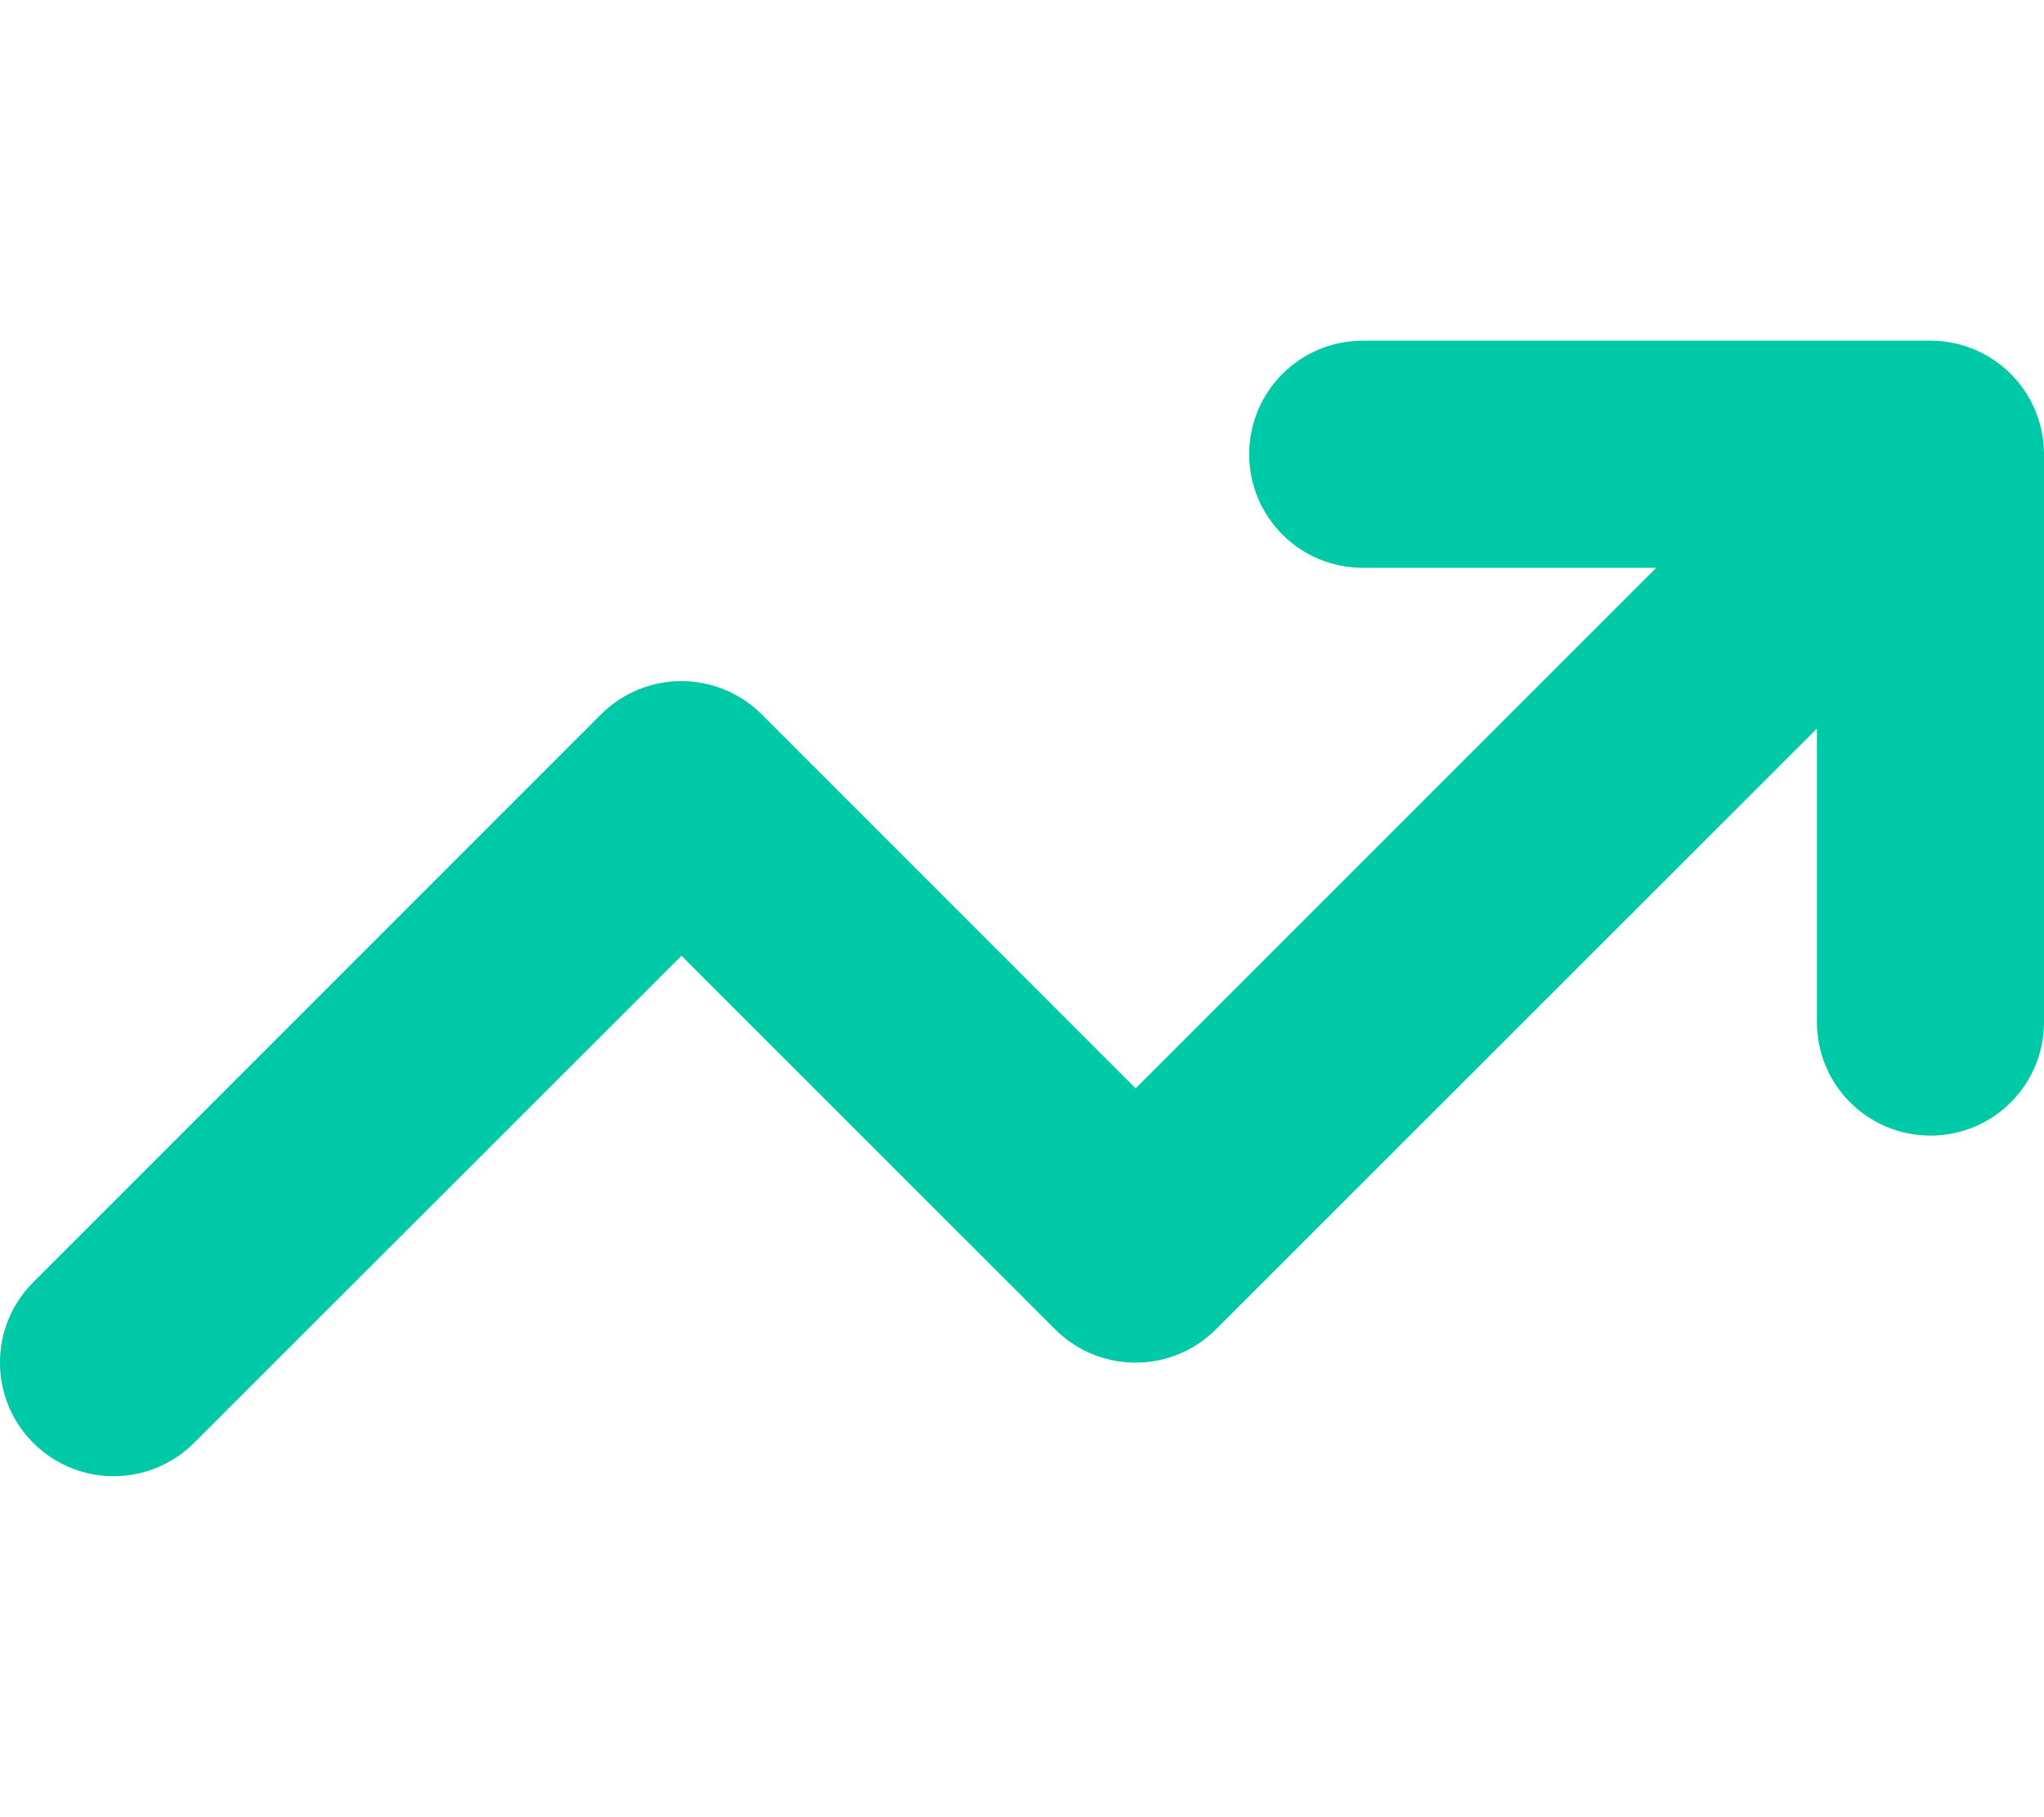
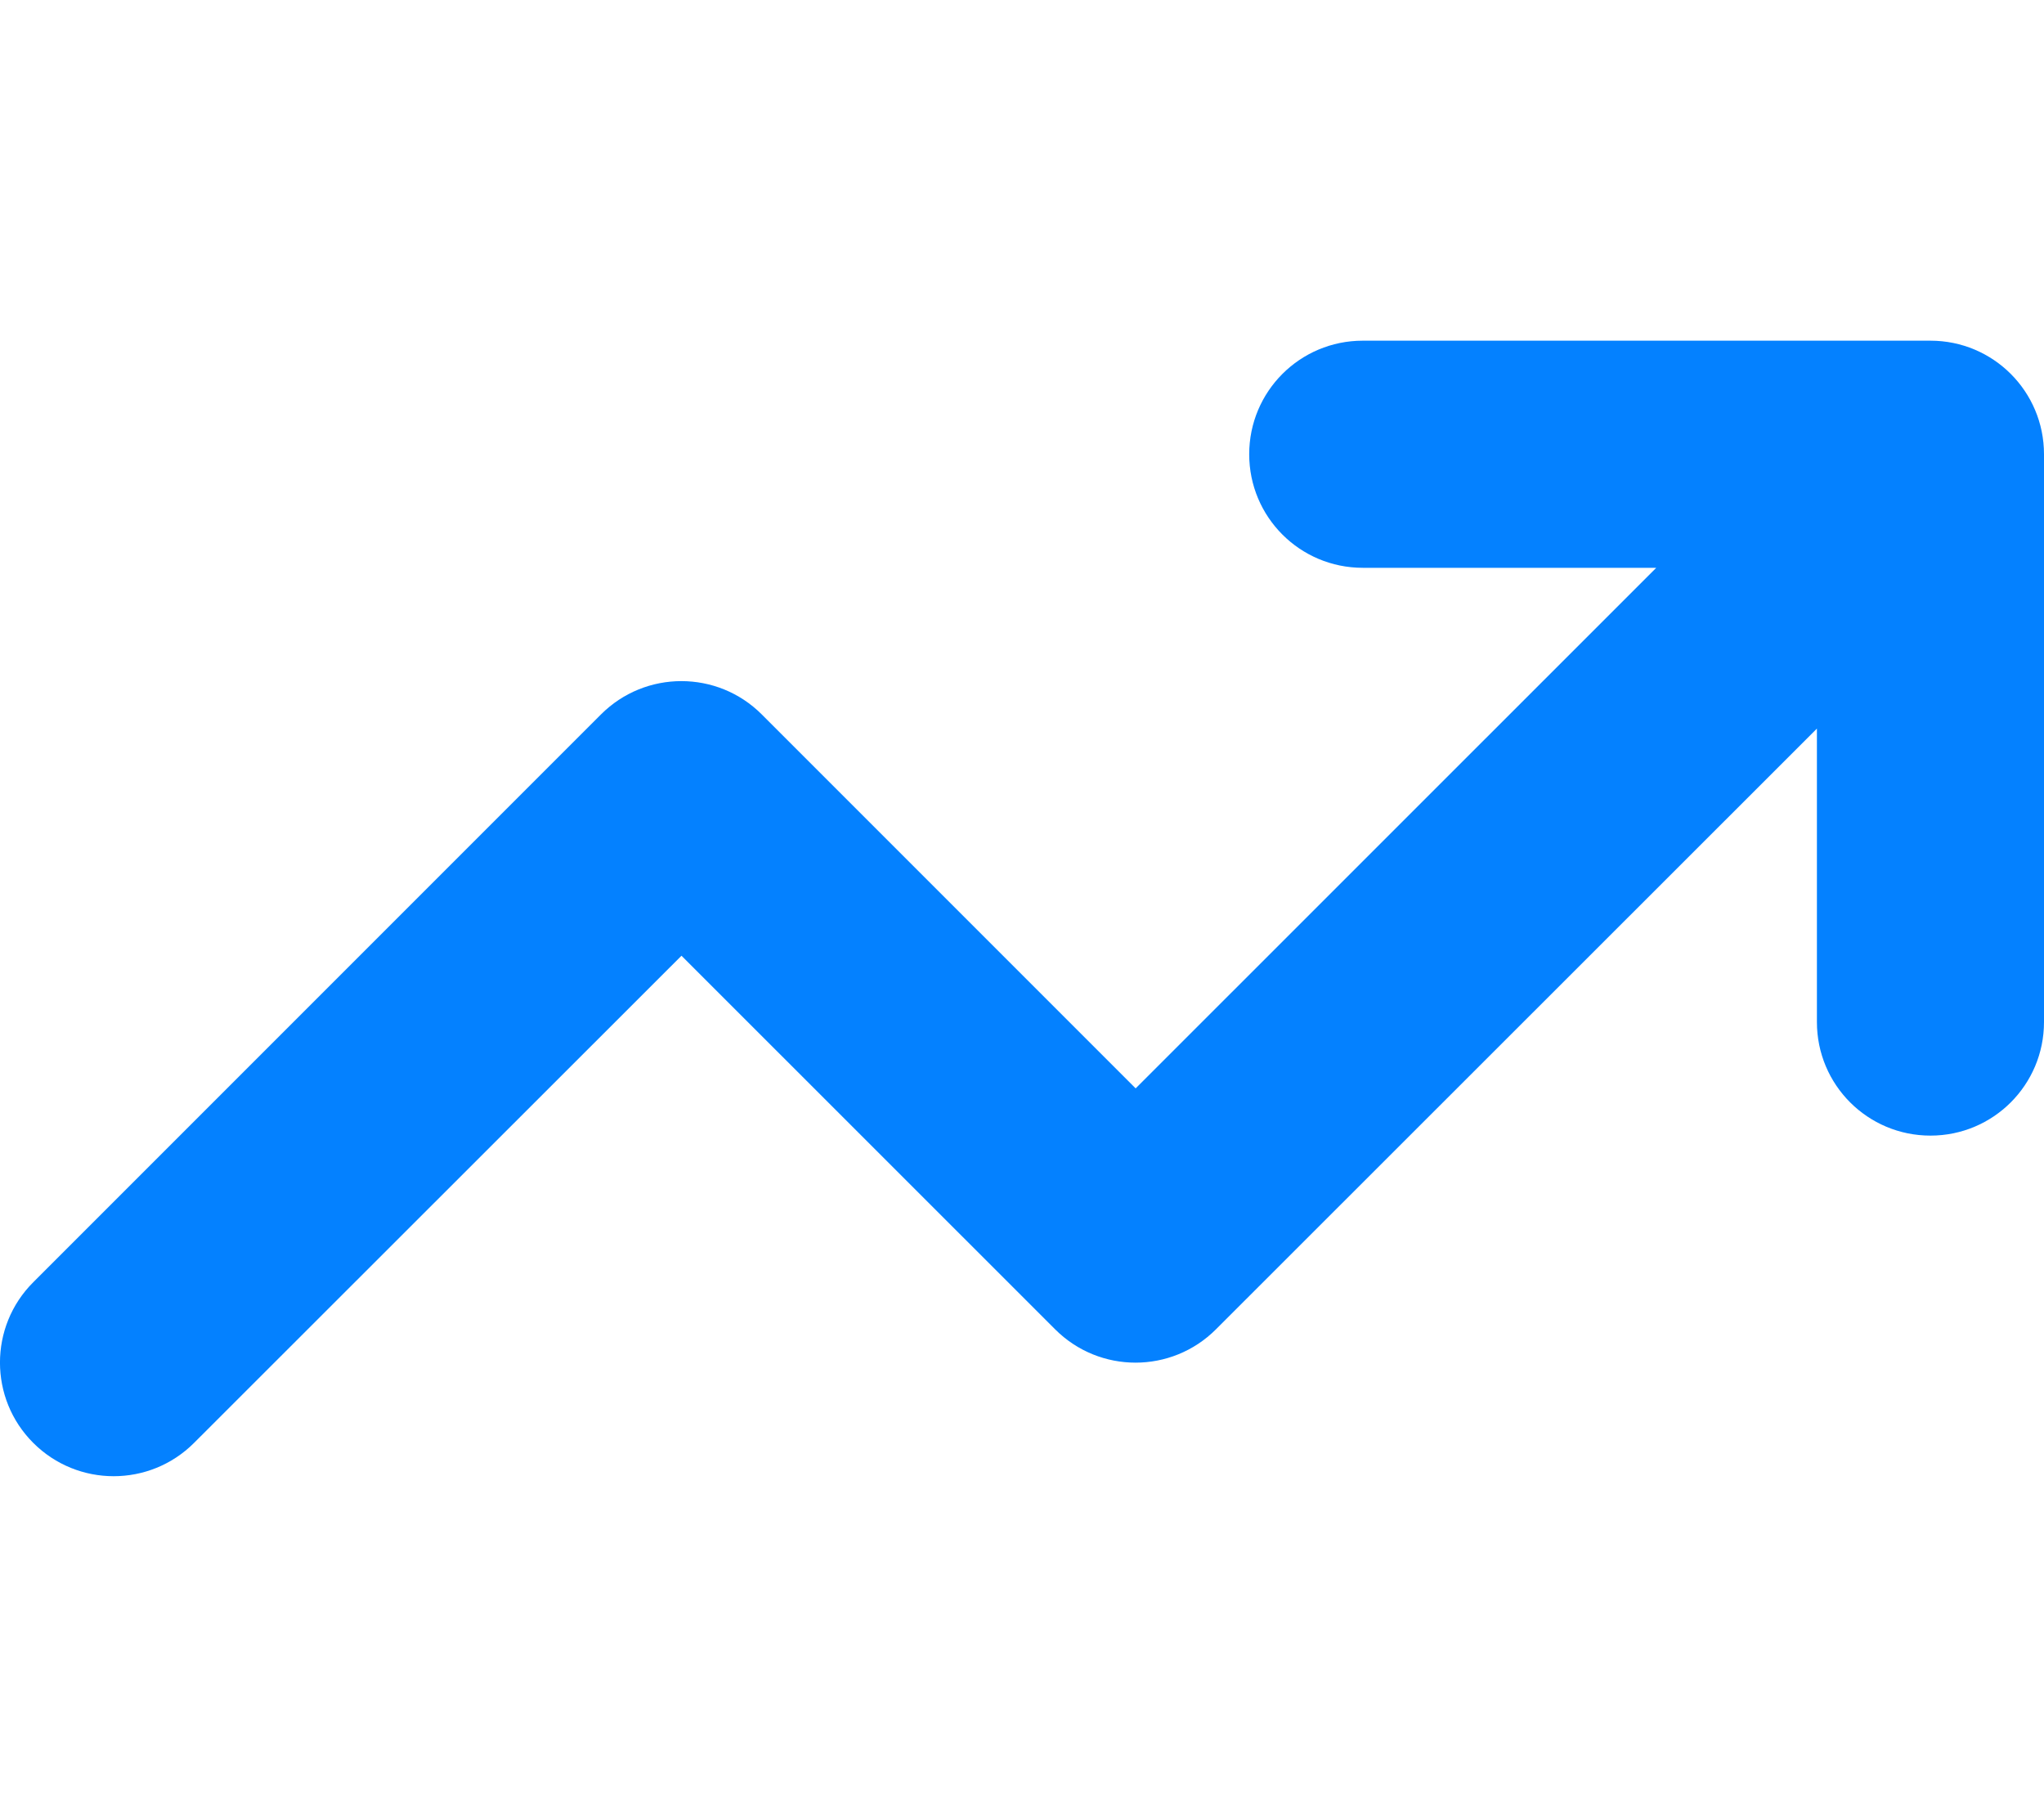
<svg xmlns="http://www.w3.org/2000/svg" preserveAspectRatio="none" overflow="visible" style="display: block;" width="18.002" height="16" viewBox="0 0 18.002 16" fill="none">
  <g id="Img">
-     <path id="Vector" d="M12.002 5C11.449 5 11.002 4.553 11.002 4C11.002 3.447 11.449 3 12.002 3H17.002C17.555 3 18.002 3.447 18.002 4V9C18.002 9.553 17.555 10 17.002 10C16.449 10 16.002 9.553 16.002 9V6.416L10.709 11.706C10.318 12.097 9.684 12.097 9.293 11.706L6.002 8.416L1.709 12.706C1.318 13.097 0.684 13.097 0.293 12.706C-0.098 12.316 -0.098 11.681 0.293 11.291L5.293 6.291C5.684 5.9 6.318 5.9 6.709 6.291L10.002 9.584L14.587 5H12.002Z" fill="#00C9A7" />
+     <path id="Vector" d="M12.002 5C11.449 5 11.002 4.553 11.002 4C11.002 3.447 11.449 3 12.002 3H17.002C17.555 3 18.002 3.447 18.002 4V9C18.002 9.553 17.555 10 17.002 10C16.449 10 16.002 9.553 16.002 9V6.416L10.709 11.706C10.318 12.097 9.684 12.097 9.293 11.706L6.002 8.416L1.709 12.706C1.318 13.097 0.684 13.097 0.293 12.706C-0.098 12.316 -0.098 11.681 0.293 11.291L5.293 6.291C5.684 5.9 6.318 5.9 6.709 6.291L10.002 9.584L14.587 5H12.002Z" fill="#0481FF" />
  </g>
</svg>
